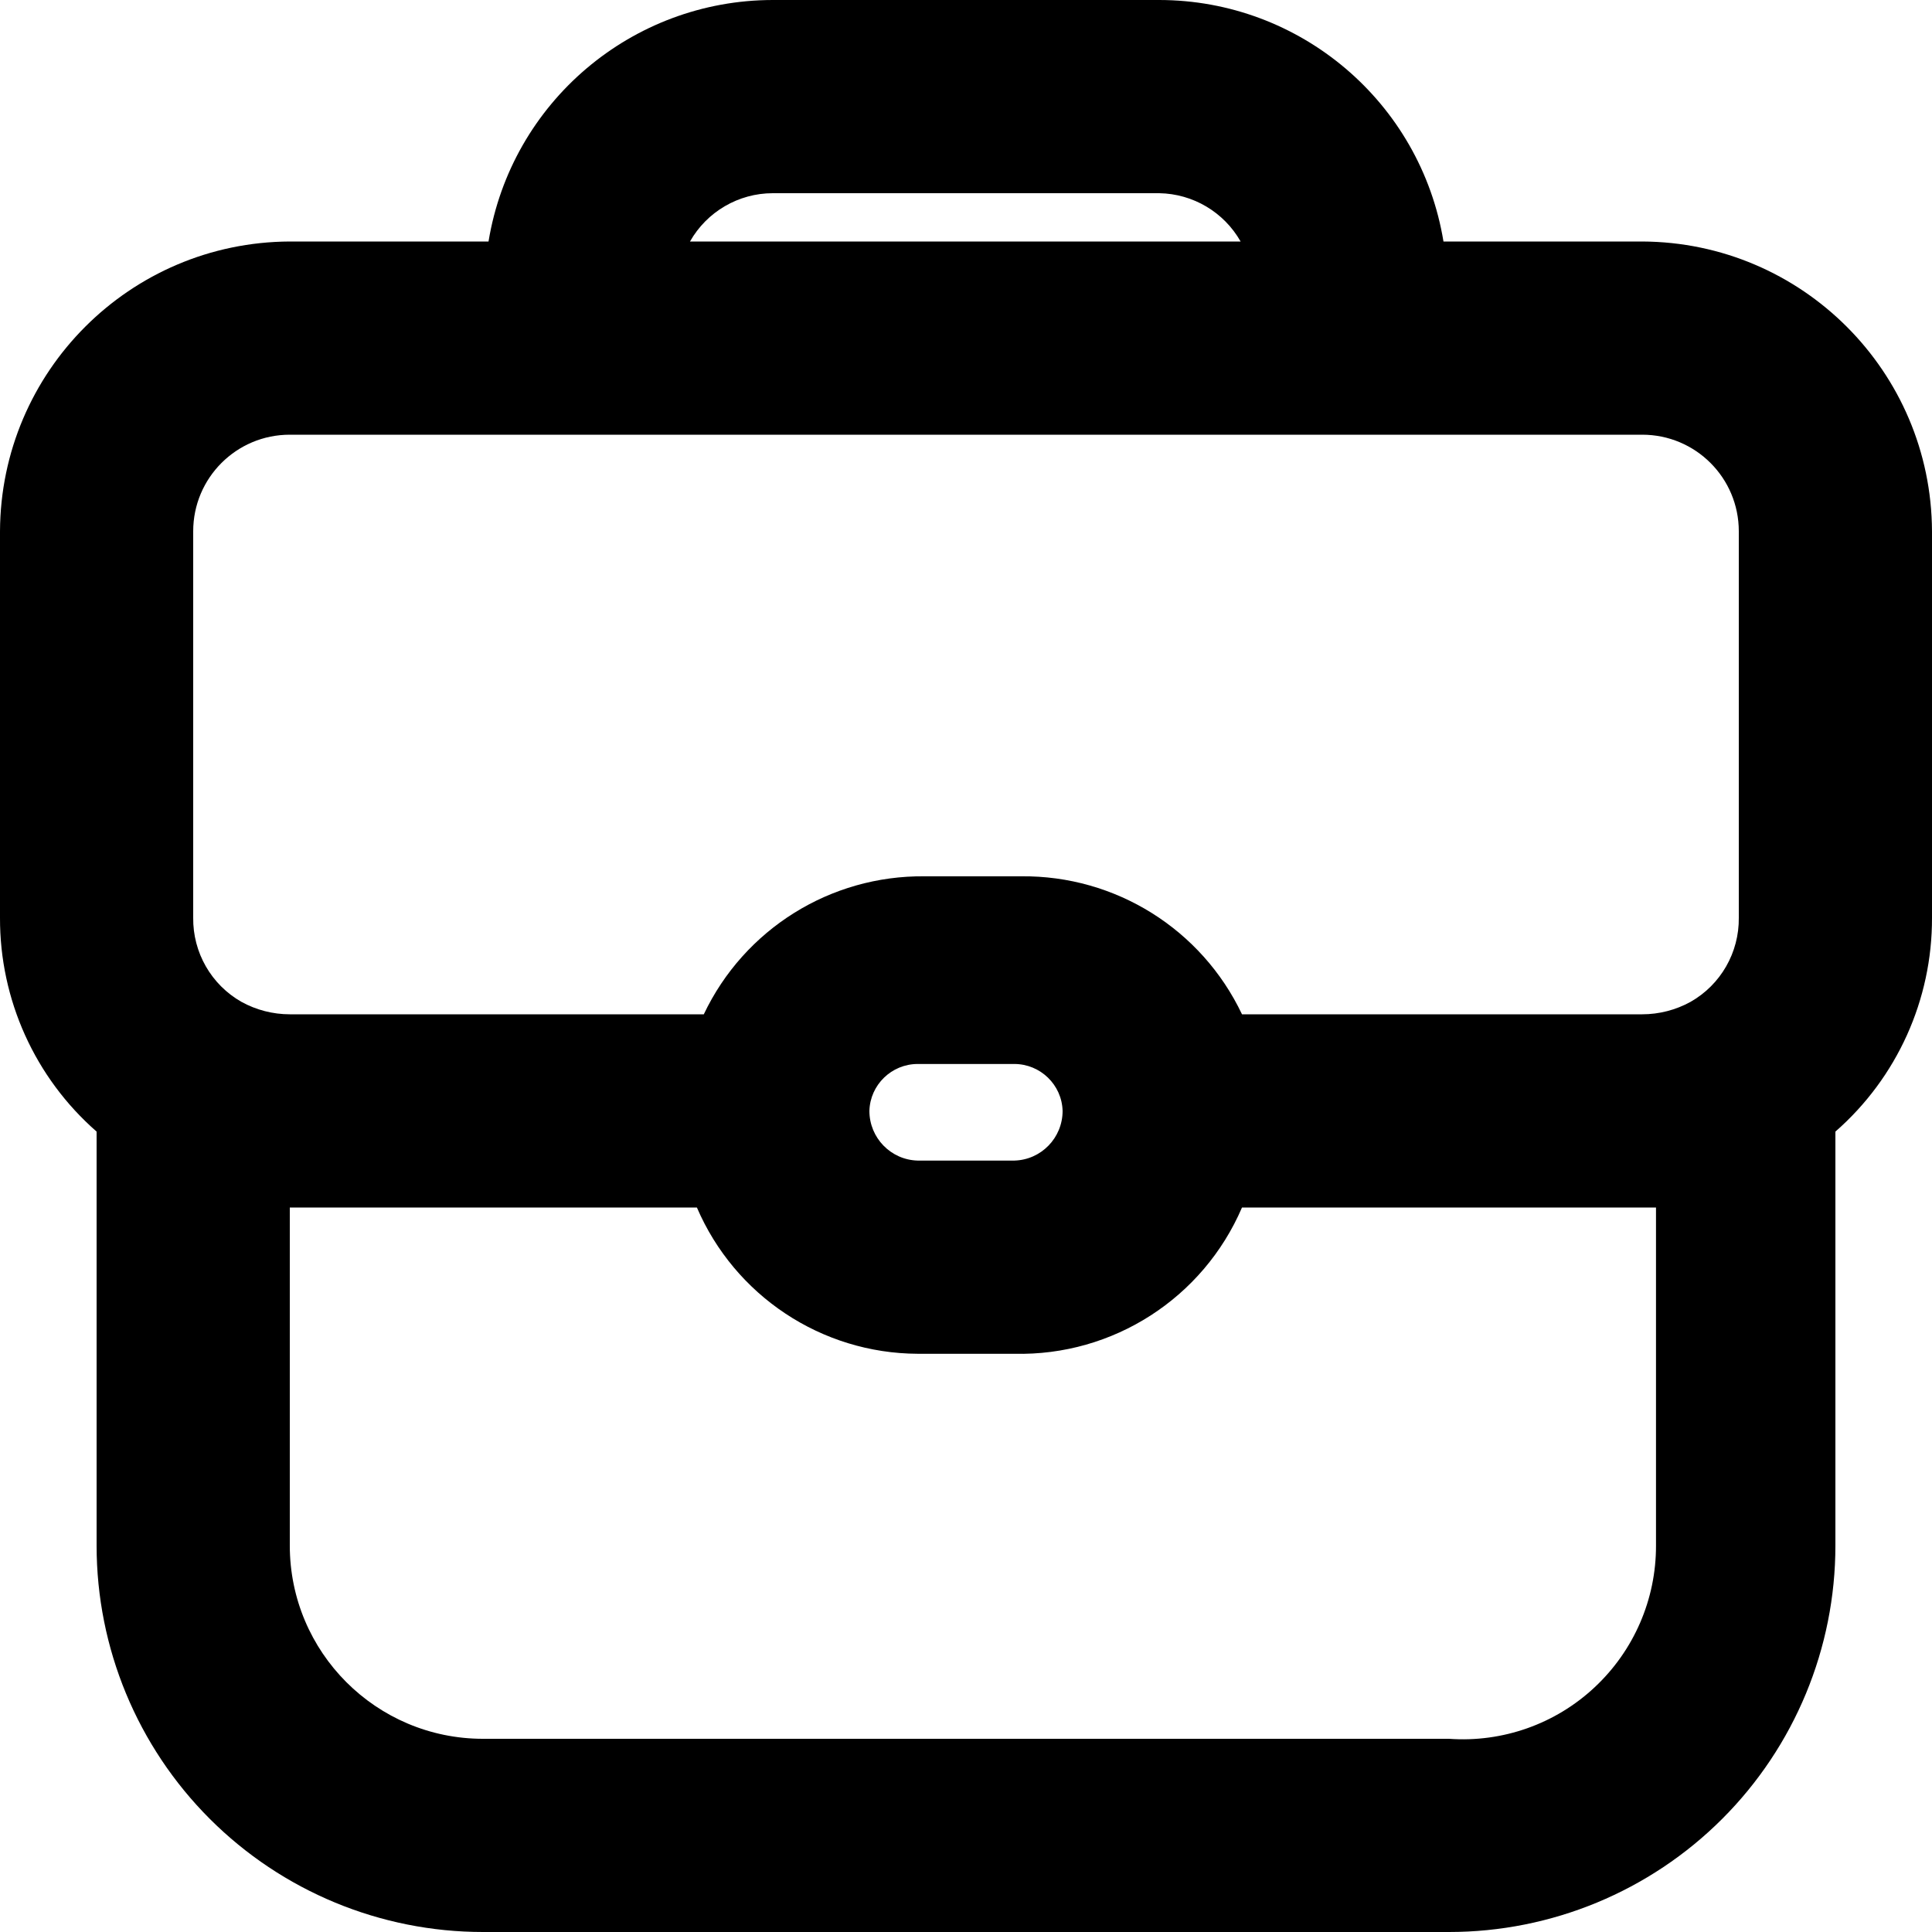
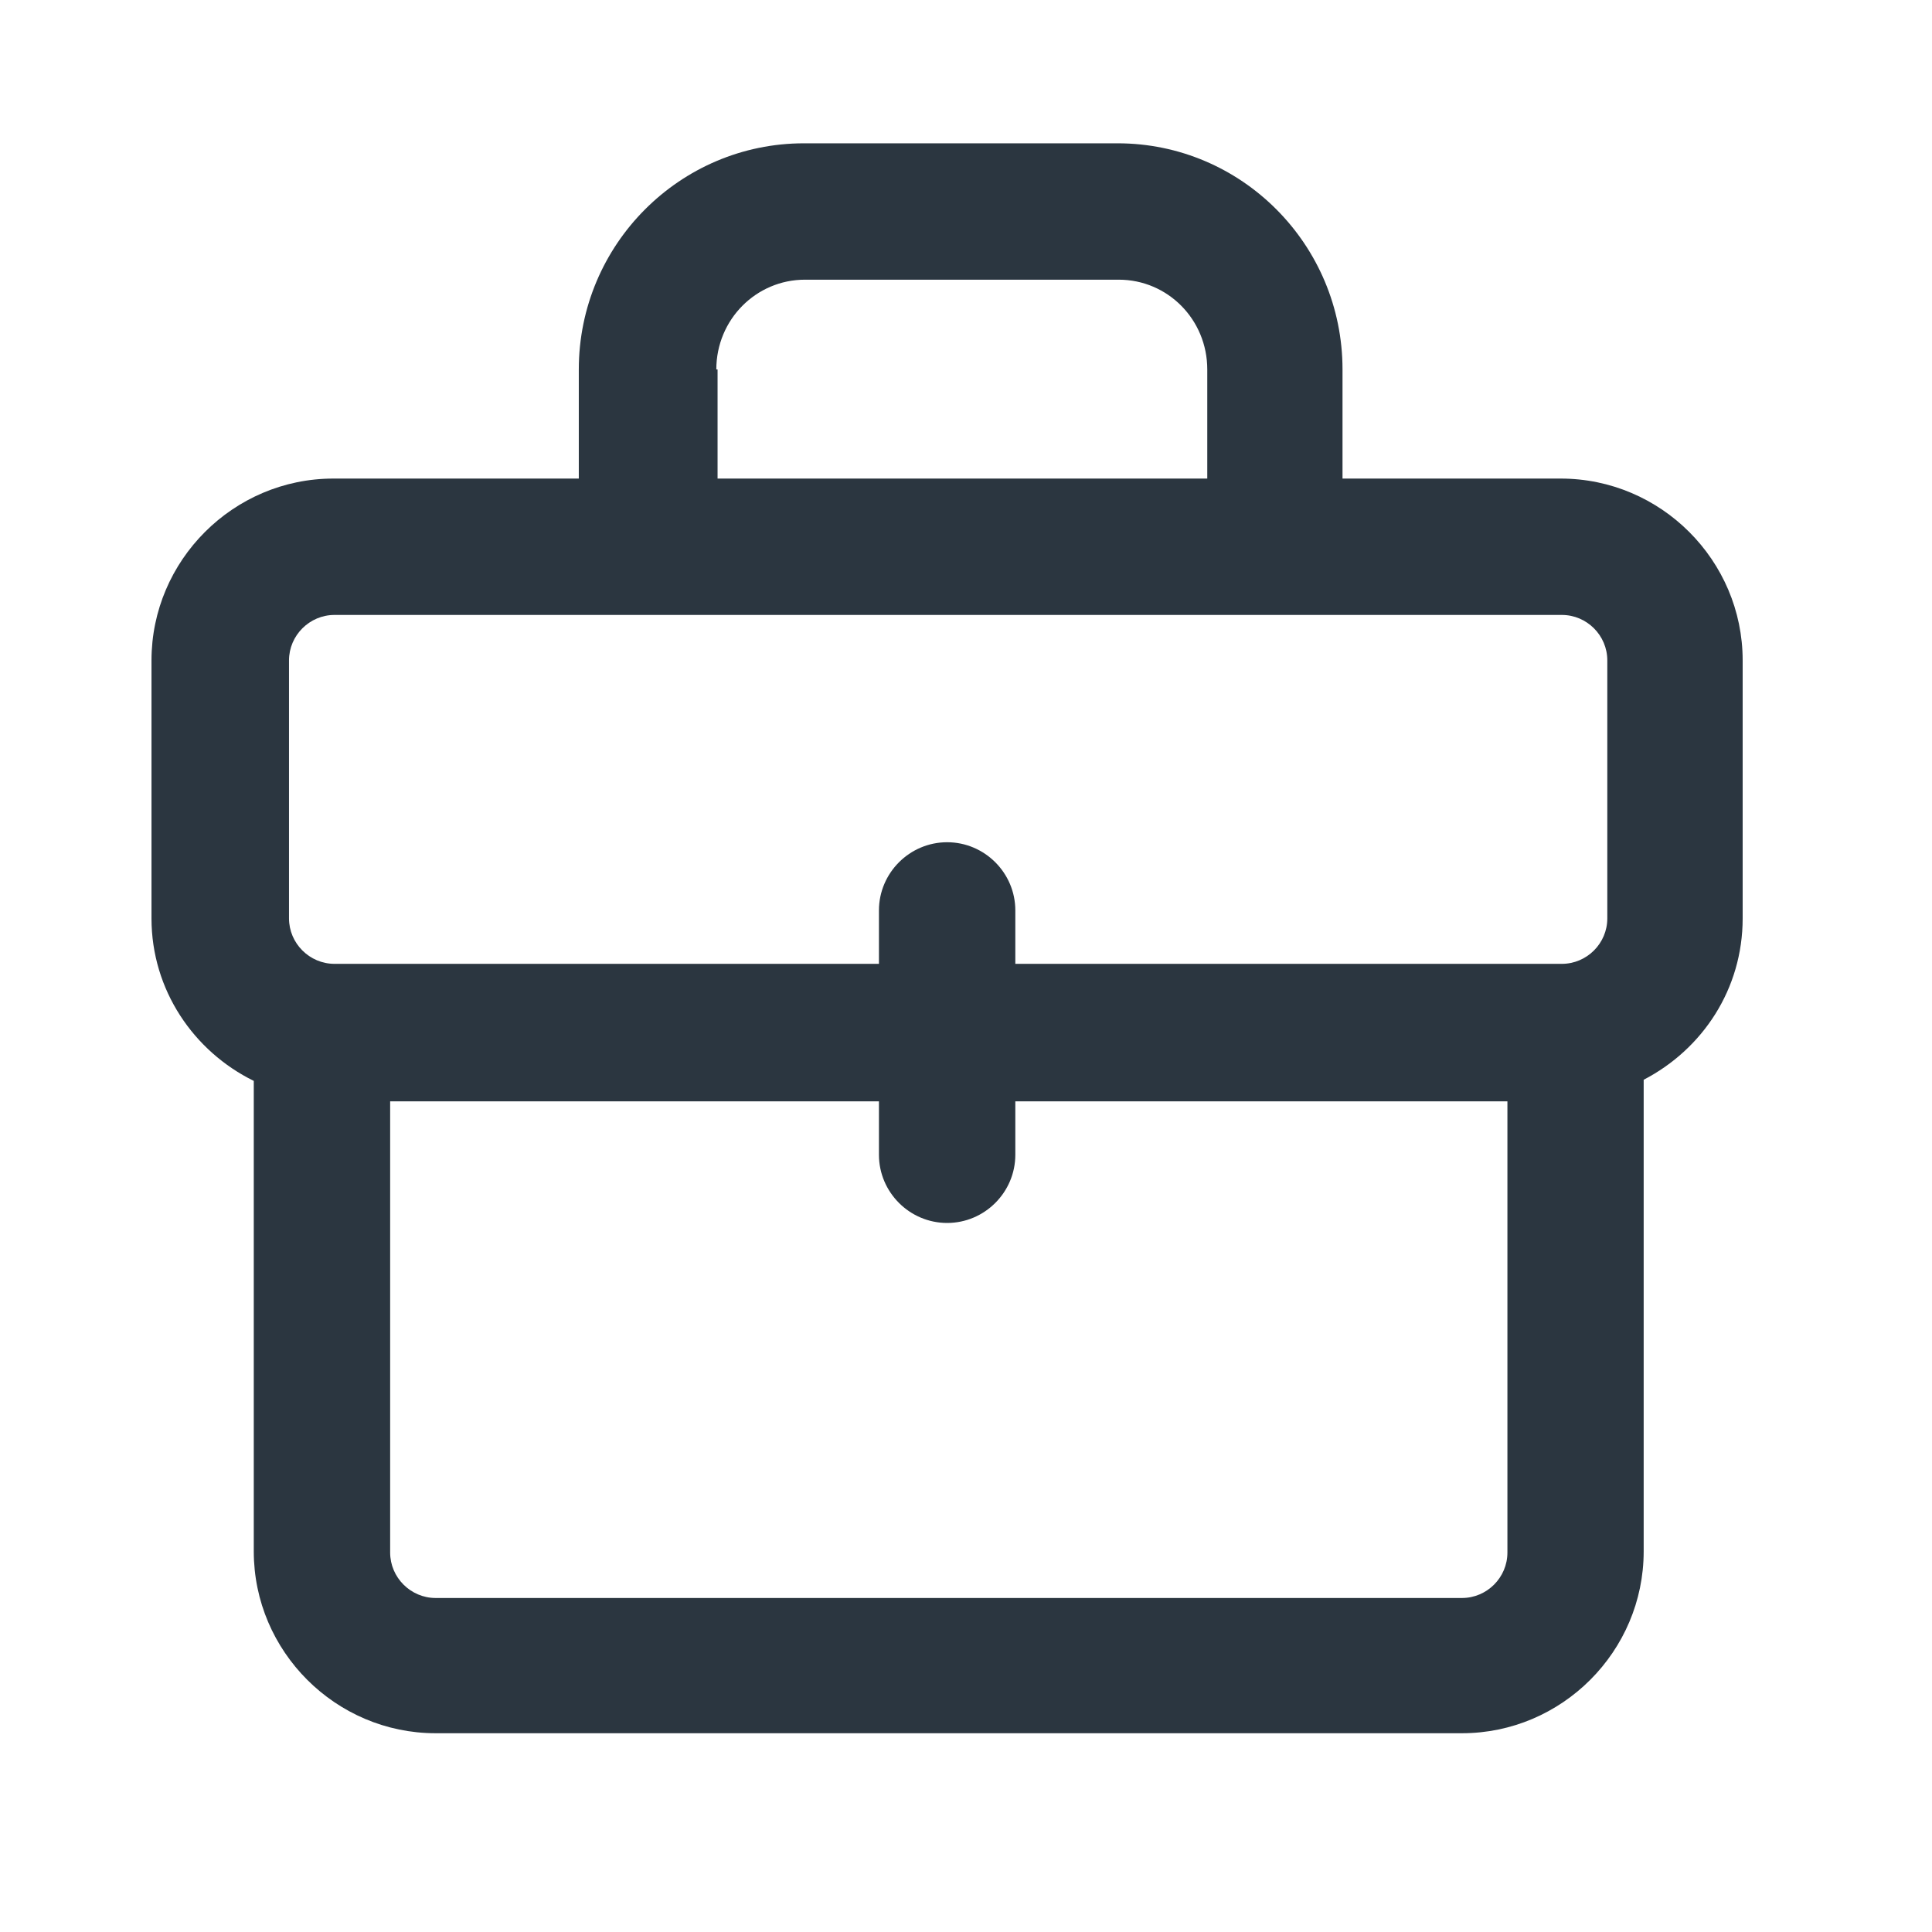
- <svg xmlns="http://www.w3.org/2000/svg" width="14px" height="14px" viewBox="0 0 14 14" version="1.1">
-   <g id="Icons-✅" stroke="none" stroke-width="1" fill="none" fill-rule="evenodd">
-     <g id="Icons" transform="translate(-819, -2257)" fill="currentColor">
-       <g id="icon/company" transform="translate(819, 2257)">
-         <g id="company">
-           <path d="M11.9,1.75 L10.46,1.75 C10.294,0.741 9.422,0.001 8.4,0 L5.6,0 C4.578,0.001 3.706,0.741 3.54,1.75 L2.1,1.75 C0.942,1.755 0.005,2.692 2.04321288e-17,3.85 L2.04321288e-17,6.65 C-0.002,7.244 0.253,7.809 0.7,8.2 L0.7,11.2 C0.7,11.943 0.995,12.655 1.52,13.18 C2.045,13.705 2.757,14 3.5,14 L10.5,14 C11.243,14 11.955,13.705 12.48,13.18 C13.005,12.655 13.3,11.943 13.3,11.2 L13.3,8.2 C13.747,7.809 14.002,7.244 14,6.65 L14,3.85 C13.995,2.692 13.058,1.755 11.9,1.75 Z M5.6,1.4 L8.4,1.4 C8.645,1.404 8.869,1.537 8.99,1.75 L5,1.75 C5.122,1.534 5.352,1.4 5.6,1.4 Z M1.4,3.85 C1.4,3.463 1.713,3.15 2.1,3.15 L11.9,3.15 C12.287,3.15 12.6,3.463 12.6,3.85 L12.6,6.65 C12.603,6.902 12.469,7.136 12.25,7.26 C12.143,7.319 12.022,7.35 11.9,7.35 L9,7.35 C8.707,6.733 8.083,6.343 7.4,6.35 L6.7,6.35 C6.017,6.343 5.393,6.733 5.1,7.35 L2.1,7.35 C1.978,7.35 1.857,7.319 1.75,7.26 C1.531,7.136 1.397,6.902 1.4,6.65 L1.4,3.85 Z M7.7,8.05 C7.7,8.245 7.545,8.405 7.35,8.41 L6.65,8.41 C6.455,8.405 6.3,8.245 6.3,8.05 C6.305,7.861 6.461,7.71 6.65,7.71 L7.35,7.71 C7.539,7.71 7.695,7.861 7.7,8.05 Z M10.5,12.6 L3.5,12.6 C2.727,12.6 2.1,11.973 2.1,11.2 L2.1,8.75 L5.05,8.75 C5.325,9.39 5.953,9.807 6.65,9.81 L7.35,9.81 C8.065,9.827 8.718,9.407 9,8.75 L12,8.75 L12,11.2 C12.001,11.589 11.84,11.961 11.555,12.227 C11.271,12.493 10.888,12.628 10.5,12.6 Z" id="Shape" />
-         </g>
-       </g>
-     </g>
-   </g>
+ <svg xmlns="http://www.w3.org/2000/svg" width="17" height="17" viewBox="0 0 17 17" fill="none">
+   <path d="M13.743 4.211H11.813V3.251C11.813 2.151 10.924 1.261 9.834 1.261H7.074C5.984 1.261 5.093 2.151 5.093 3.251V4.211H2.933C2.054 4.211 1.333 4.931 1.333 5.811V8.081C1.333 8.711 1.704 9.251 2.233 9.511V13.651C2.233 14.531 2.954 15.251 3.833 15.251H12.864C13.743 15.251 14.463 14.531 14.463 13.651V9.501C14.983 9.231 15.334 8.701 15.334 8.081V5.811C15.334 4.931 14.614 4.211 13.733 4.211H13.743ZM6.303 3.251C6.303 2.811 6.654 2.461 7.083 2.461H9.844C10.274 2.461 10.623 2.811 10.623 3.251V4.211H6.314V3.251H6.303ZM2.543 5.811C2.543 5.591 2.724 5.411 2.943 5.411H13.743C13.963 5.411 14.143 5.591 14.143 5.811V8.081C14.143 8.301 13.963 8.481 13.743 8.481H8.934V8.011C8.934 7.681 8.664 7.411 8.334 7.411C8.004 7.411 7.734 7.681 7.734 8.011V8.481H2.943C2.724 8.481 2.543 8.301 2.543 8.081V5.811ZM12.873 14.061H3.833C3.614 14.061 3.433 13.881 3.433 13.661V9.691H7.734V10.161C7.734 10.491 8.004 10.761 8.334 10.761C8.664 10.761 8.934 10.491 8.934 10.161V9.691H13.264V13.661C13.264 13.881 13.084 14.061 12.864 14.061H12.873Z" fill="#2B3640" />
</svg>
